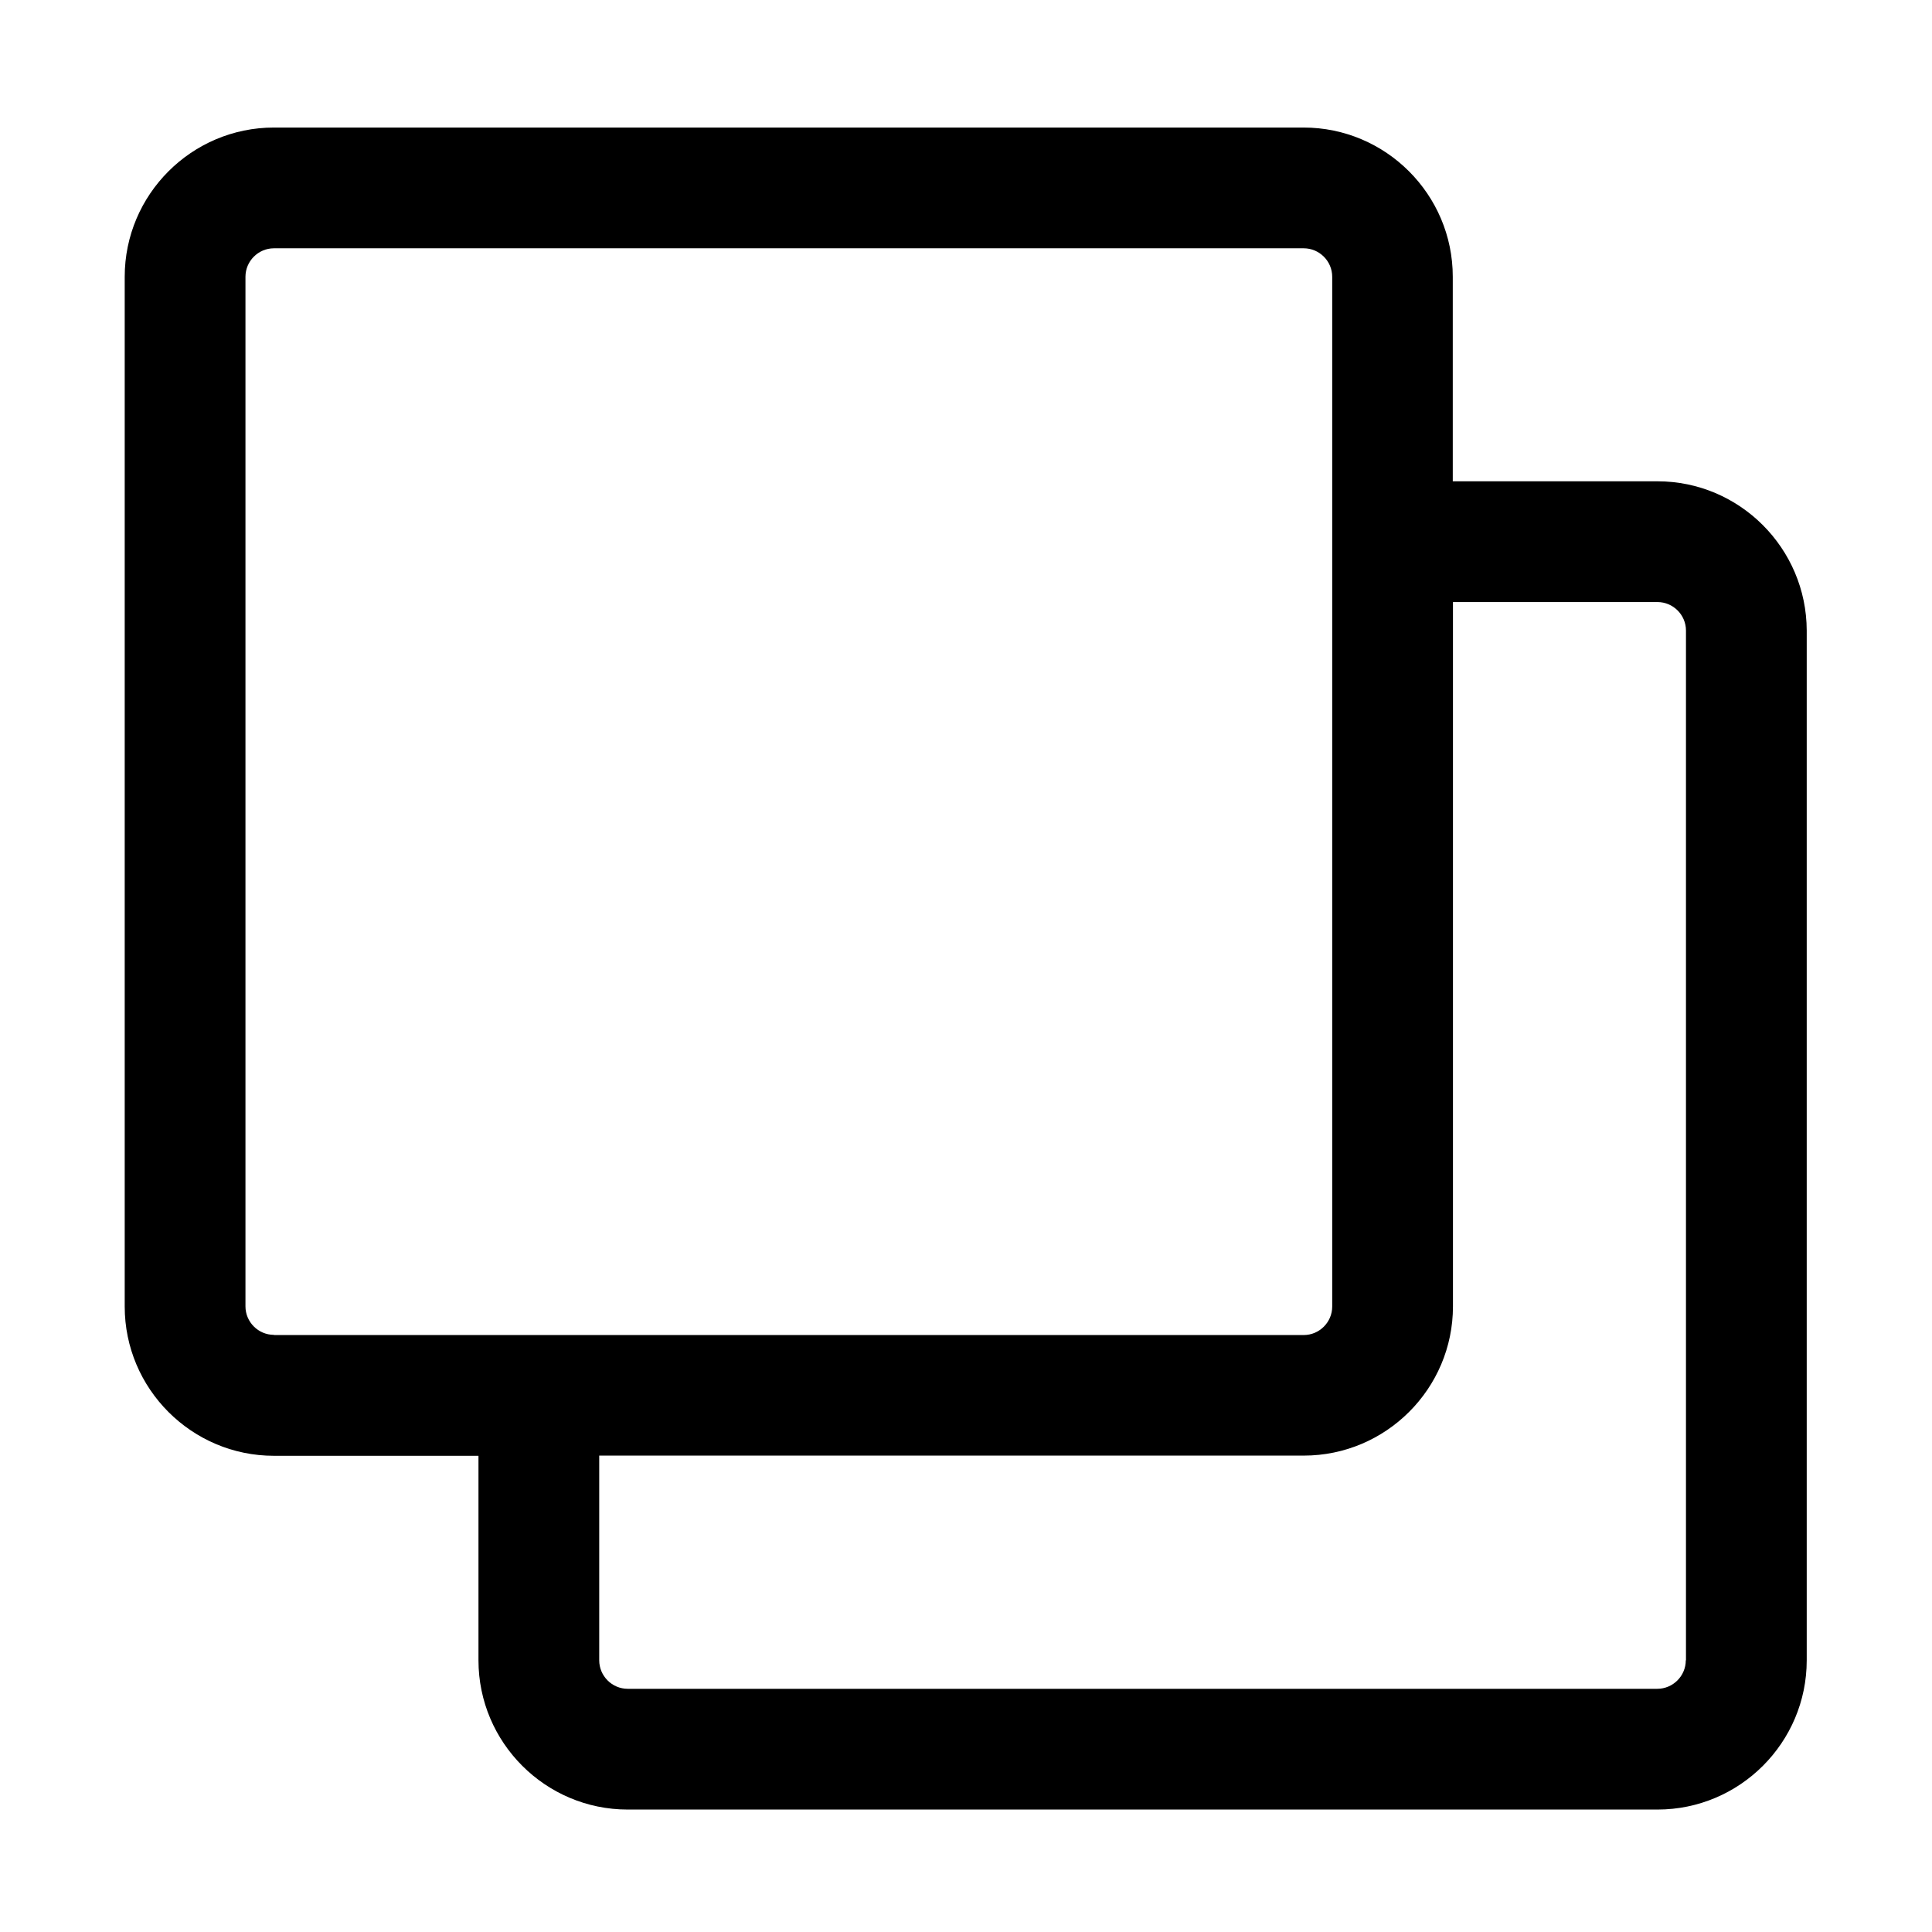
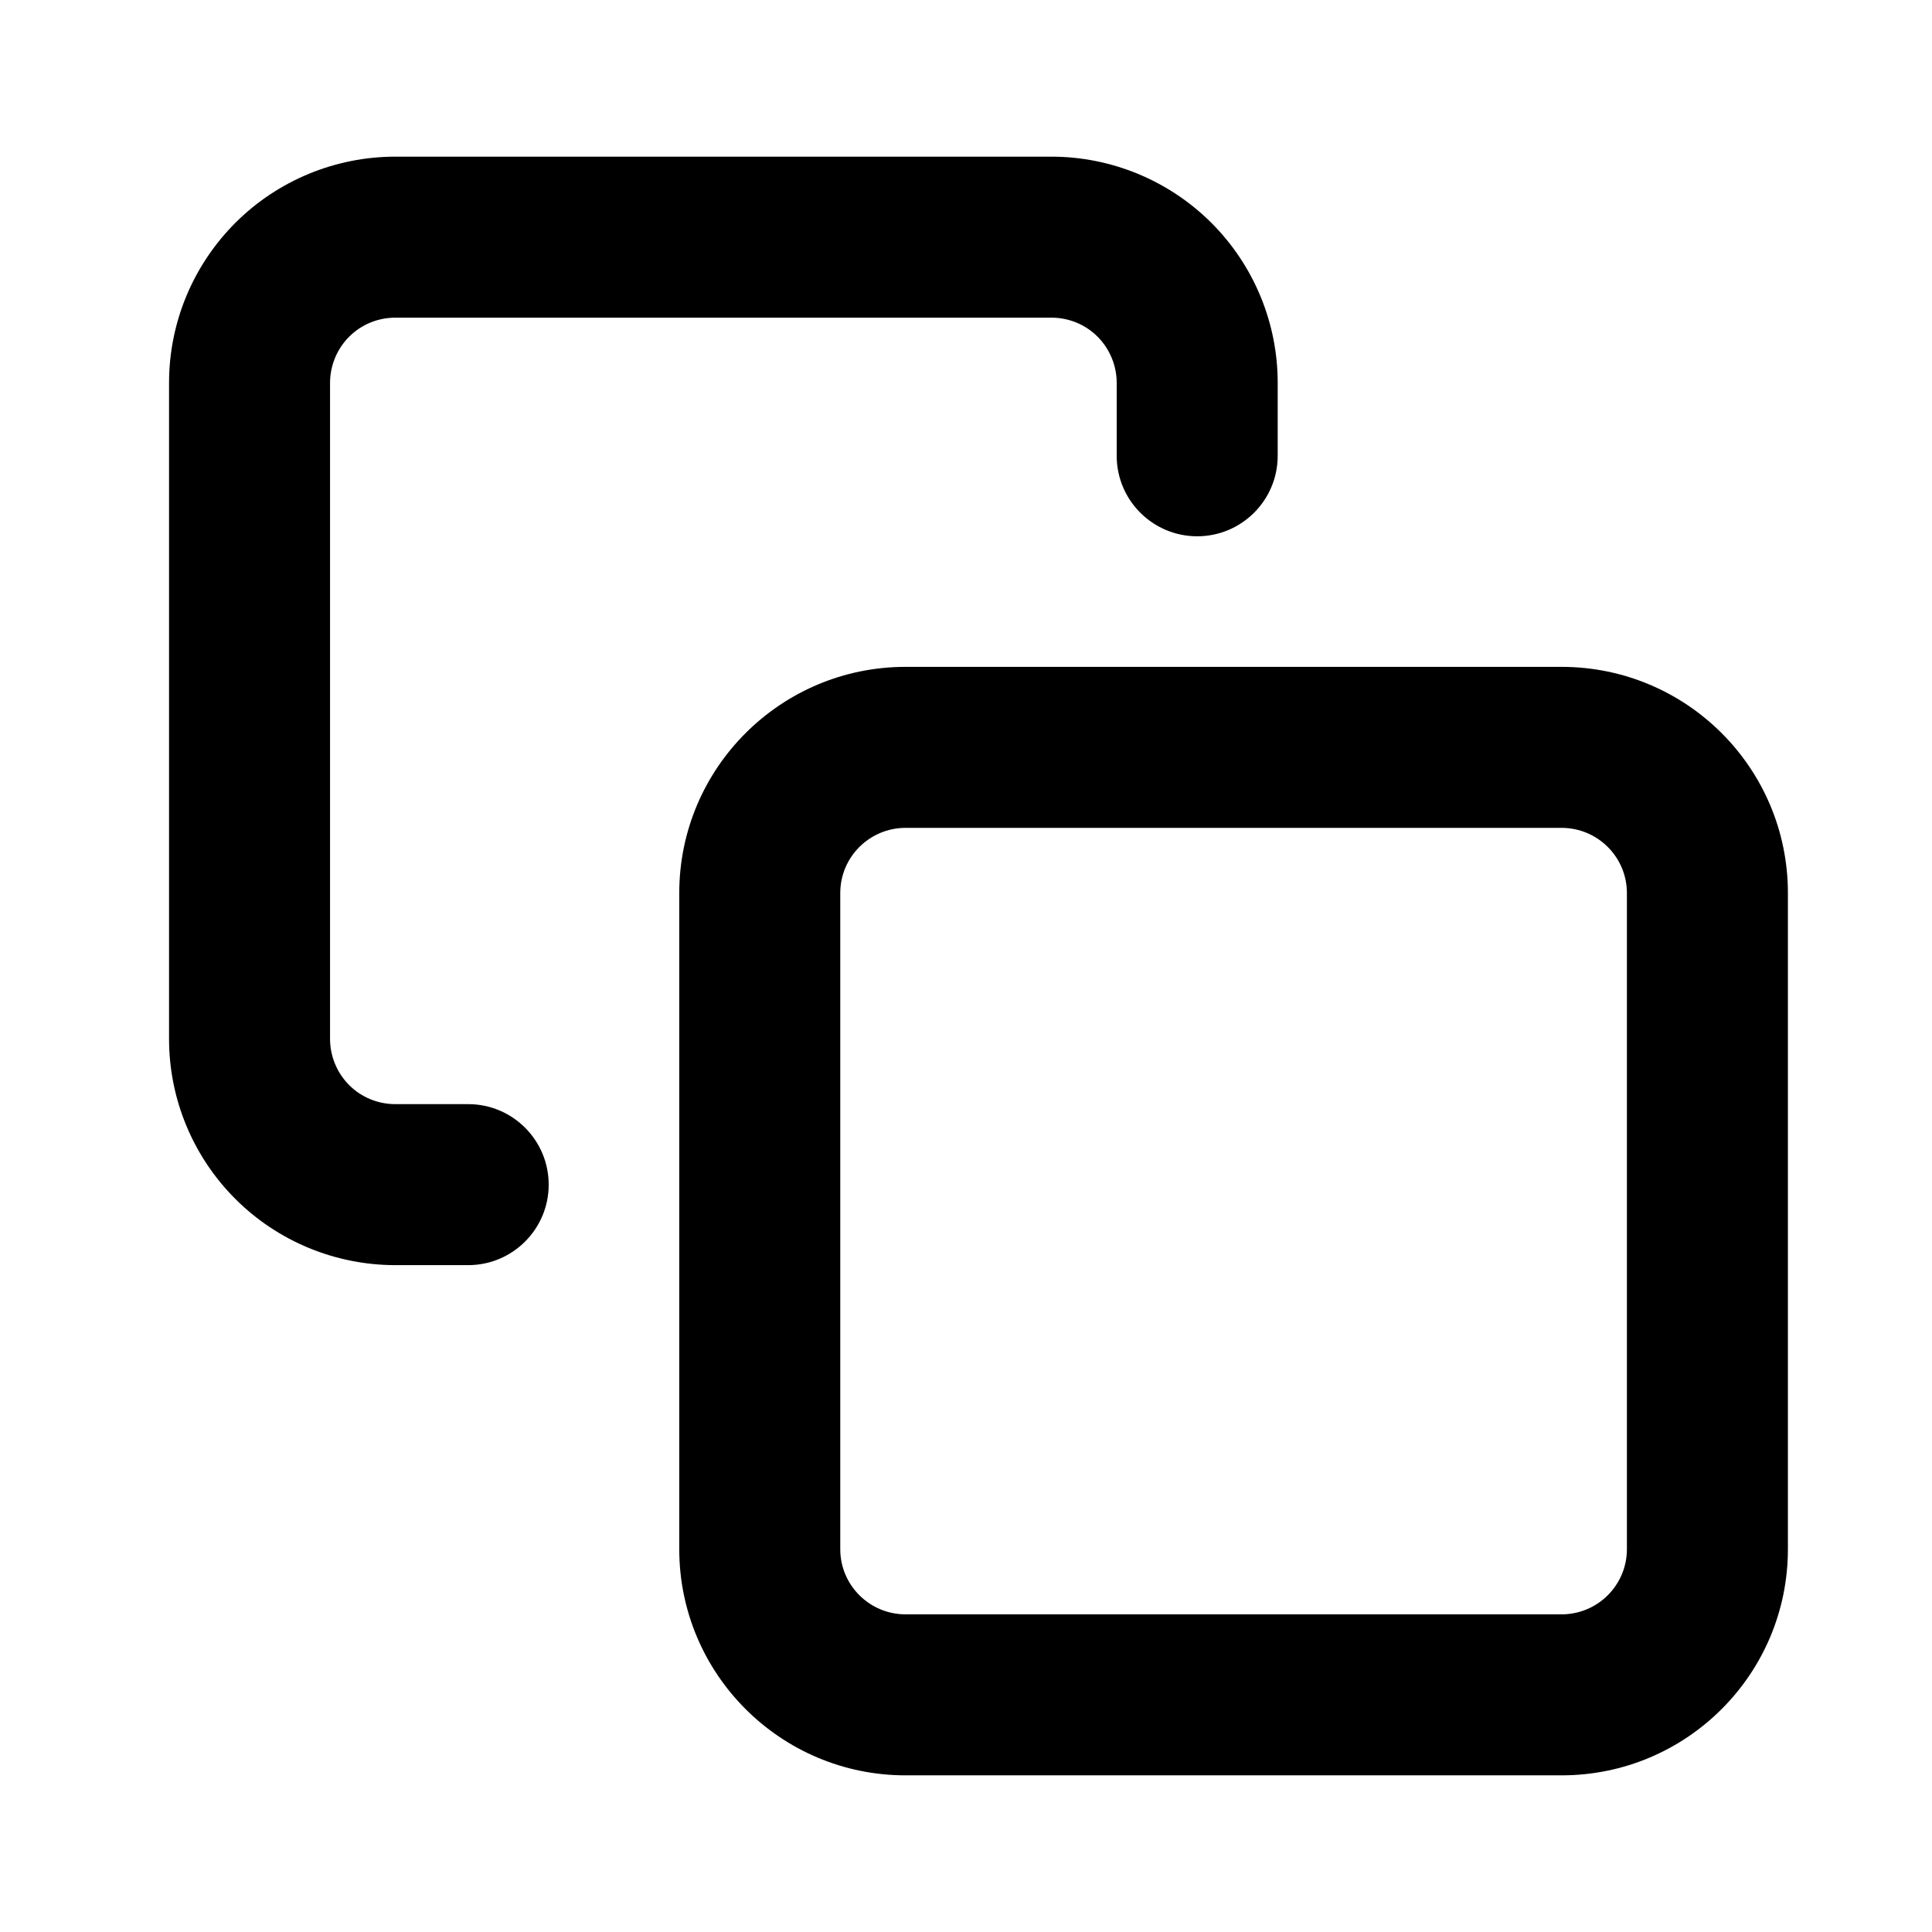
- <svg xmlns="http://www.w3.org/2000/svg" t="1689057990782" class="icon" viewBox="0 0 1024 1024" version="1.1" p-id="1770">
-   <path d="M878.5 255.1H770V146.7c0-43.6-35.5-79.1-79.1-79.1H145.2c-43.6 0-79.1 35.5-79.1 79.1v545.8c0 43.6 35.5 79.1 79.1 79.1h108.4V880c0 43.6 35.5 79.1 79.1 79.1h545.8c43.6 0 79.1-35.5 79.1-79.1V334.2c-0.1-43.6-35.6-79.1-79.1-79.1zM145.2 707.5c-8.3 0-15.1-6.8-15.1-15.1V146.7c0-8.3 6.8-15.1 15.1-15.1H691c8.3 0 15.1 6.8 15.1 15.1v545.8c0 8.3-6.8 15.1-15.1 15.1H145.2zM893.5 880c0 8.3-6.8 15.1-15.1 15.1H332.7c-8.3 0-15.1-6.8-15.1-15.1V771.5H691c43.6 0 79.1-35.5 79.1-79.1V319.1h108.4c8.3 0 15.1 6.8 15.1 15.1V880z" p-id="1771" />
+ <svg xmlns="http://www.w3.org/2000/svg" viewBox="0 0 12 12">
+   <path fill-rule="evenodd" clip-rule="evenodd" d="M2.456 1.973C2.348 1.973 2.245 2.015 2.169 2.091C2.093 2.167 2.05 2.271 2.05 2.378V6.453C2.05 6.56 2.093 6.664 2.169 6.74C2.245 6.816 2.348 6.858 2.456 6.858H2.908C3.184 6.858 3.408 7.082 3.408 7.358C3.408 7.634 3.184 7.858 2.908 7.858H2.456C2.083 7.858 1.725 7.71 1.462 7.447C1.198 7.183 1.05 6.826 1.05 6.453V2.378C1.05 2.005 1.198 1.648 1.462 1.384C1.725 1.121 2.083 0.973 2.456 0.973H6.53C6.903 0.973 7.26 1.121 7.524 1.384C7.788 1.648 7.936 2.005 7.936 2.378V2.831C7.936 3.107 7.712 3.331 7.436 3.331C7.16 3.331 6.936 3.107 6.936 2.831V2.378C6.936 2.271 6.893 2.167 6.817 2.091C6.741 2.015 6.638 1.973 6.53 1.973H2.456ZM5.625 5.142C5.401 5.142 5.219 5.323 5.219 5.547V9.622C5.219 9.846 5.401 10.027 5.625 10.027H9.699C9.923 10.027 10.105 9.846 10.105 9.622V5.547C10.105 5.323 9.923 5.142 9.699 5.142H5.625ZM4.219 5.547C4.219 4.771 4.849 4.142 5.625 4.142H9.699C10.476 4.142 11.105 4.771 11.105 5.547V9.622C11.105 10.398 10.476 11.027 9.699 11.027H5.625C4.849 11.027 4.219 10.398 4.219 9.622V5.547Z" />
</svg>
